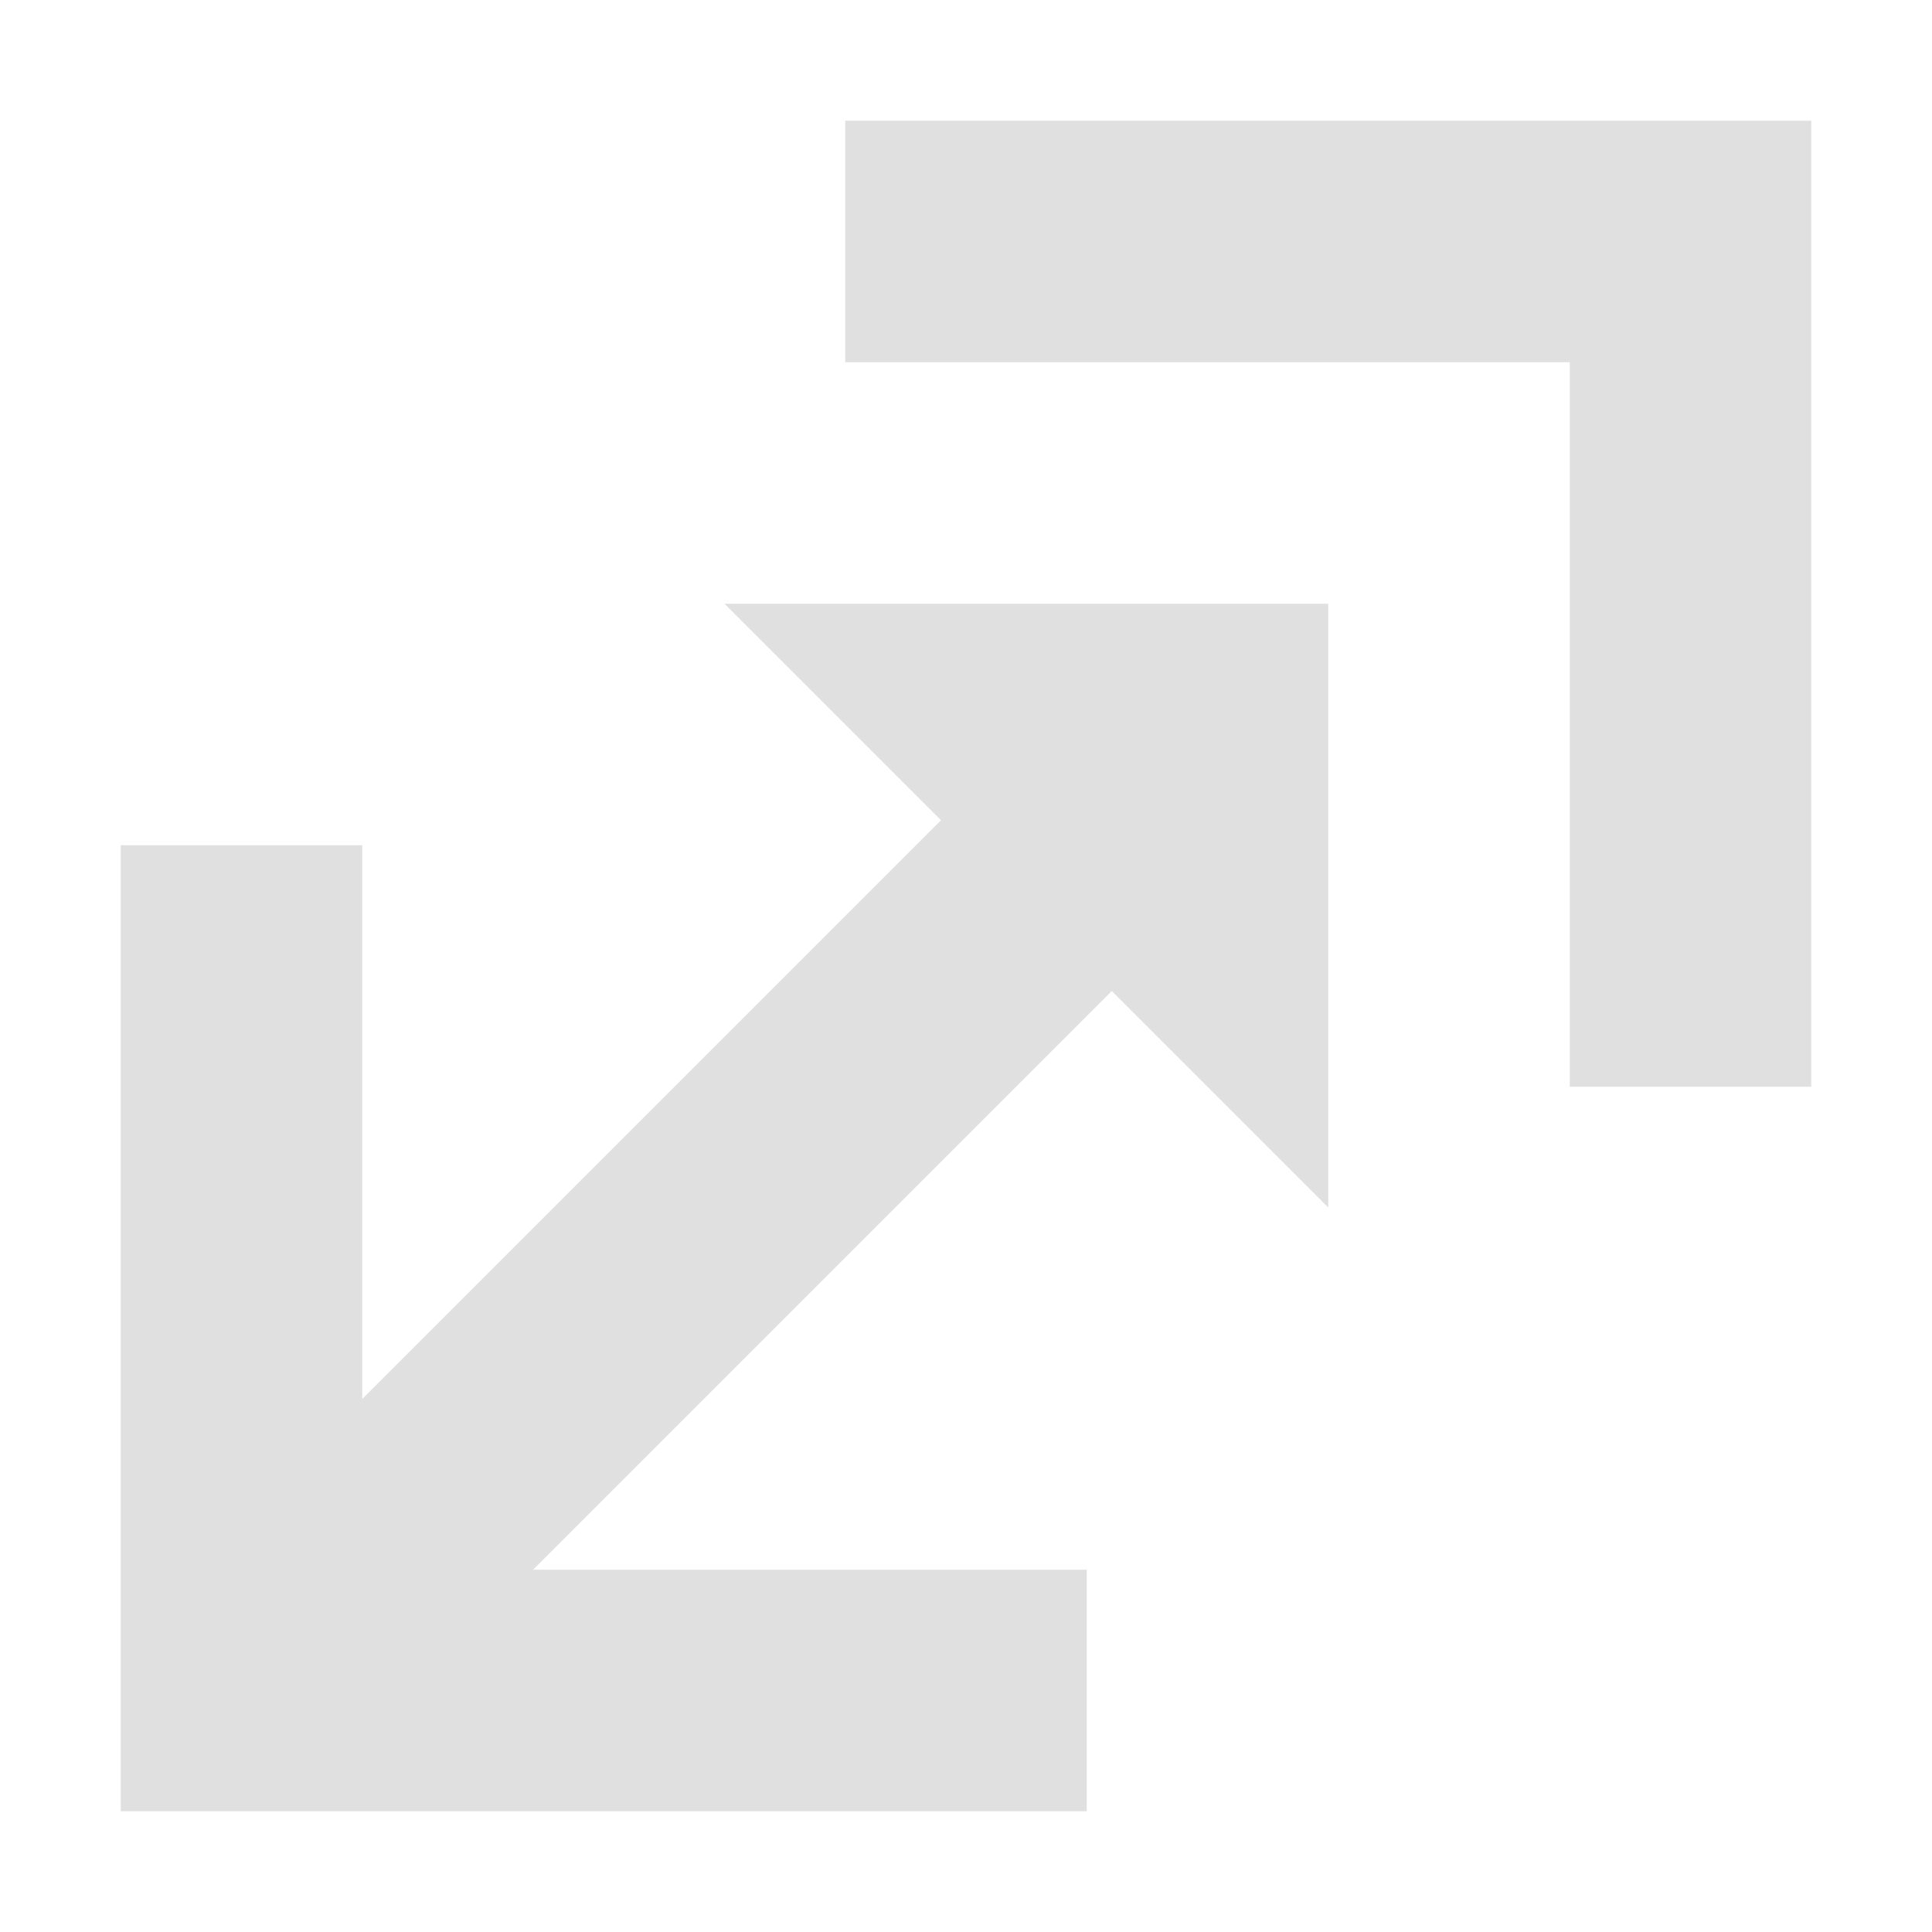
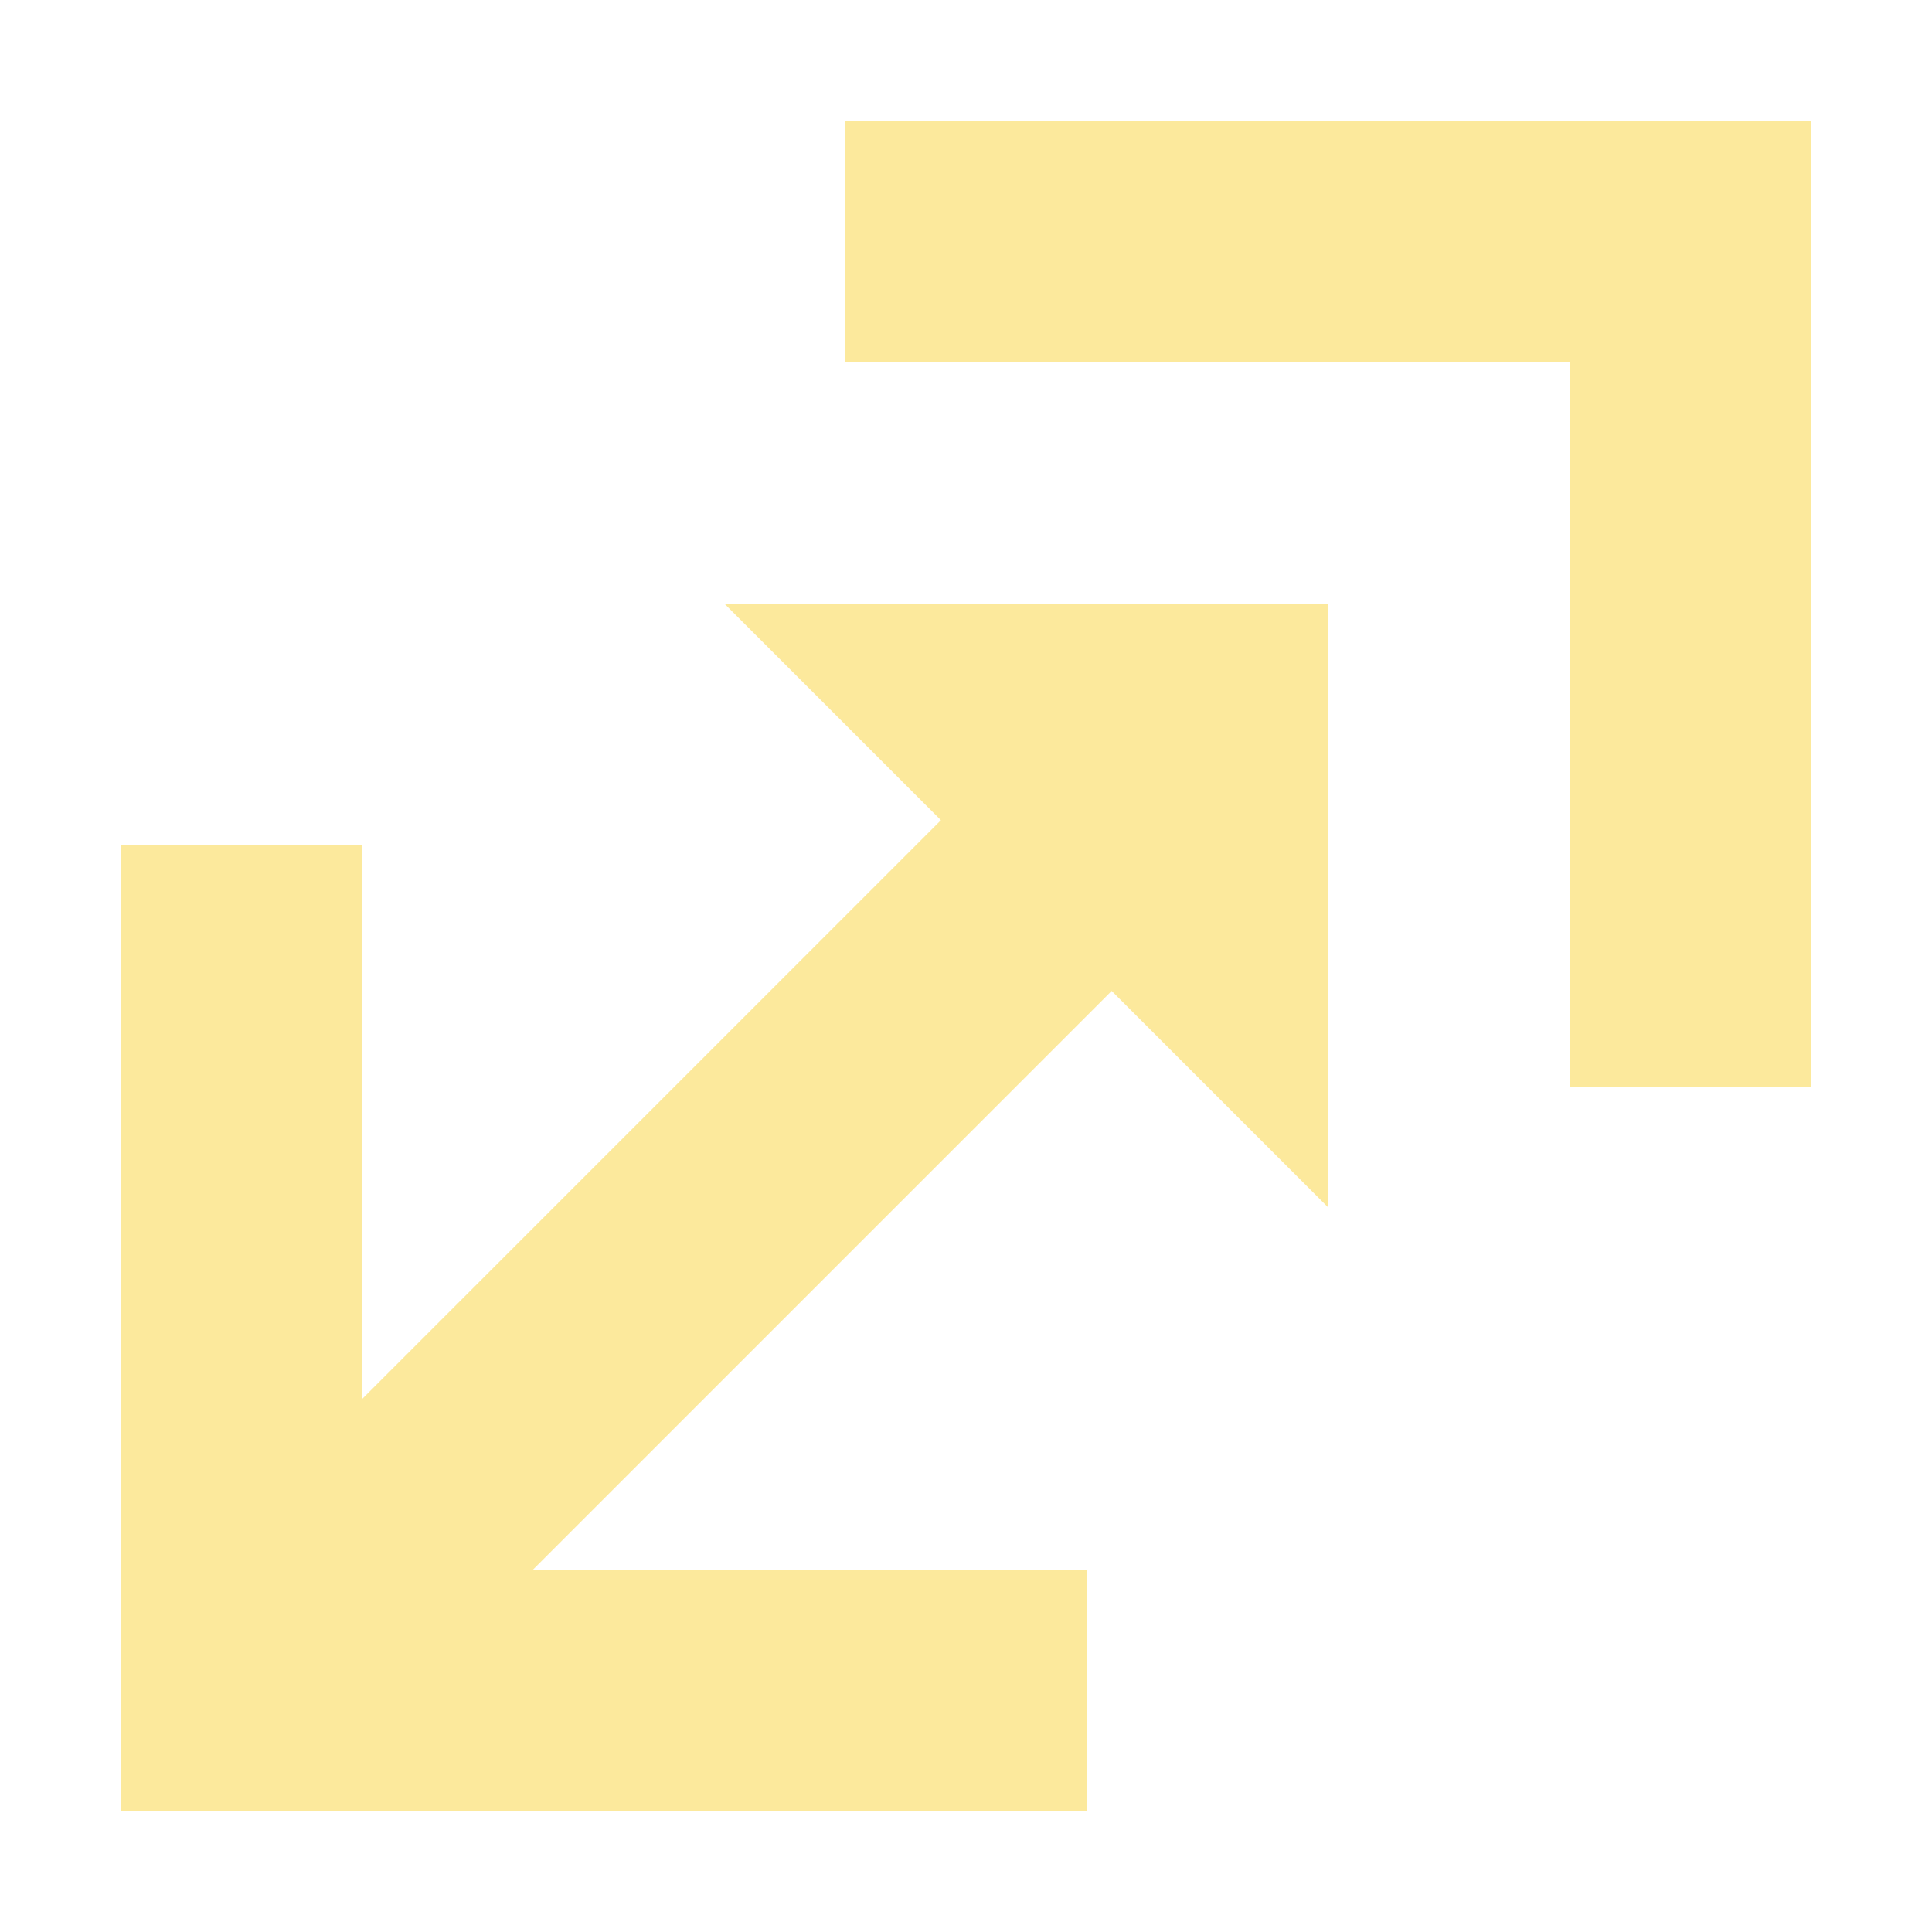
<svg xmlns="http://www.w3.org/2000/svg" width="16" height="16" viewBox="0 0 16 16" id="svg2" version="1.1">
  <defs id="defs4" />
  <g id="layer1" transform="translate(0,-1036.362)">
-     <path style="fill:none;fill-rule:evenodd;stroke:#e0e0e0;stroke-width:2;stroke-linecap:butt;stroke-linejoin:miter;stroke-miterlimit:4;stroke-dasharray:none;stroke-opacity:1" d="m 9,1050.362 -7,0 0,-7" id="path4138" />
-     <path id="path4140" d="m 7,1038.362 7,0 0,7" style="fill:none;fill-rule:evenodd;stroke:#e0e0e0;stroke-width:2;stroke-linecap:butt;stroke-linejoin:miter;stroke-miterlimit:4;stroke-dasharray:none;stroke-opacity:1" />
-     <path id="path4142" d="m 6,1041.362 5,0 0,5 z" style="opacity:1;fill:#e0e0e0;fill-opacity:1;stroke:none;stroke-width:4;stroke-linecap:butt;stroke-linejoin:round;stroke-miterlimit:4;stroke-dasharray:none;stroke-dashoffset:0;stroke-opacity:1" />
-     <path id="path4144" d="m 2,1050.362 7,-7" style="fill:none;fill-rule:evenodd;stroke:#e0e0e0;stroke-width:2;stroke-linecap:butt;stroke-linejoin:miter;stroke-miterlimit:4;stroke-dasharray:none;stroke-opacity:1" />
+     <path style="color:#000000;font-style:normal;font-variant:normal;font-weight:normal;font-stretch:normal;font-size:medium;line-height:normal;font-family:sans-serif;font-variant-ligatures:normal;font-variant-position:normal;font-variant-caps:normal;font-variant-numeric:normal;font-variant-alternates:normal;font-feature-settings:normal;text-indent:0;text-align:start;text-decoration:none;text-decoration-line:none;text-decoration-style:solid;text-decoration-color:#000000;letter-spacing:normal;word-spacing:normal;text-transform:none;writing-mode:lr-tb;direction:ltr;text-orientation:mixed;dominant-baseline:auto;baseline-shift:baseline;text-anchor:start;white-space:normal;shape-padding:0;clip-rule:nonzero;display:inline;overflow:visible;visibility:visible;opacity:1;isolation:auto;mix-blend-mode:normal;color-interpolation:sRGB;color-interpolation-filters:linearRGB;solid-color:#000000;solid-opacity:1;vector-effect:none;fill:#fce99c;fill-opacity:1;fill-rule:evenodd;stroke:none;stroke-width:2;stroke-linecap:butt;stroke-linejoin:miter;stroke-miterlimit:4;stroke-dasharray:none;stroke-dashoffset:0;stroke-opacity:1;color-rendering:auto;image-rendering:auto;shape-rendering:auto;text-rendering:auto;enable-background:accumulate" d="m 1,1043.361 v 8 h 8 v -2 H 3 v -6 z" id="path4138" />
+     <path style="color:#000000;font-style:normal;font-variant:normal;font-weight:normal;font-stretch:normal;font-size:medium;line-height:normal;font-family:sans-serif;font-variant-ligatures:normal;font-variant-position:normal;font-variant-caps:normal;font-variant-numeric:normal;font-variant-alternates:normal;font-feature-settings:normal;text-indent:0;text-align:start;text-decoration:none;text-decoration-line:none;text-decoration-style:solid;text-decoration-color:#000000;letter-spacing:normal;word-spacing:normal;text-transform:none;writing-mode:lr-tb;direction:ltr;text-orientation:mixed;dominant-baseline:auto;baseline-shift:baseline;text-anchor:start;white-space:normal;shape-padding:0;clip-rule:nonzero;display:inline;overflow:visible;visibility:visible;opacity:1;isolation:auto;mix-blend-mode:normal;color-interpolation:sRGB;color-interpolation-filters:linearRGB;solid-color:#000000;solid-opacity:1;vector-effect:none;fill:#fce99c;fill-opacity:1;fill-rule:evenodd;stroke:none;stroke-width:2;stroke-linecap:butt;stroke-linejoin:miter;stroke-miterlimit:4;stroke-dasharray:none;stroke-dashoffset:0;stroke-opacity:1;color-rendering:auto;image-rendering:auto;shape-rendering:auto;text-rendering:auto;enable-background:accumulate" d="m 7,1037.361 v 2 h 6 v 6 h 2 v -8 z" id="path4140" />
+     <path id="path4142" d="m 6,1041.362 5,0 0,5 z" style="opacity:1;fill:#fce99c;fill-opacity:1;stroke:none;stroke-width:4;stroke-linecap:butt;stroke-linejoin:round;stroke-miterlimit:4;stroke-dasharray:none;stroke-dashoffset:0;stroke-opacity:1" />
+     <path style="color:#000000;font-style:normal;font-variant:normal;font-weight:normal;font-stretch:normal;font-size:medium;line-height:normal;font-family:sans-serif;font-variant-ligatures:normal;font-variant-position:normal;font-variant-caps:normal;font-variant-numeric:normal;font-variant-alternates:normal;font-feature-settings:normal;text-indent:0;text-align:start;text-decoration:none;text-decoration-line:none;text-decoration-style:solid;text-decoration-color:#000000;letter-spacing:normal;word-spacing:normal;text-transform:none;writing-mode:lr-tb;direction:ltr;text-orientation:mixed;dominant-baseline:auto;baseline-shift:baseline;text-anchor:start;white-space:normal;shape-padding:0;clip-rule:nonzero;display:inline;overflow:visible;visibility:visible;opacity:1;isolation:auto;mix-blend-mode:normal;color-interpolation:sRGB;color-interpolation-filters:linearRGB;solid-color:#000000;solid-opacity:1;vector-effect:none;fill:#fce99c;fill-opacity:1;fill-rule:evenodd;stroke:none;stroke-width:2;stroke-linecap:butt;stroke-linejoin:miter;stroke-miterlimit:4;stroke-dasharray:none;stroke-dashoffset:0;stroke-opacity:1;color-rendering:auto;image-rendering:auto;shape-rendering:auto;text-rendering:auto;enable-background:accumulate" d="m 8.293,1042.654 -7,7 1.414,1.414 7,-7 z" id="path4144" />
  </g>
</svg>
